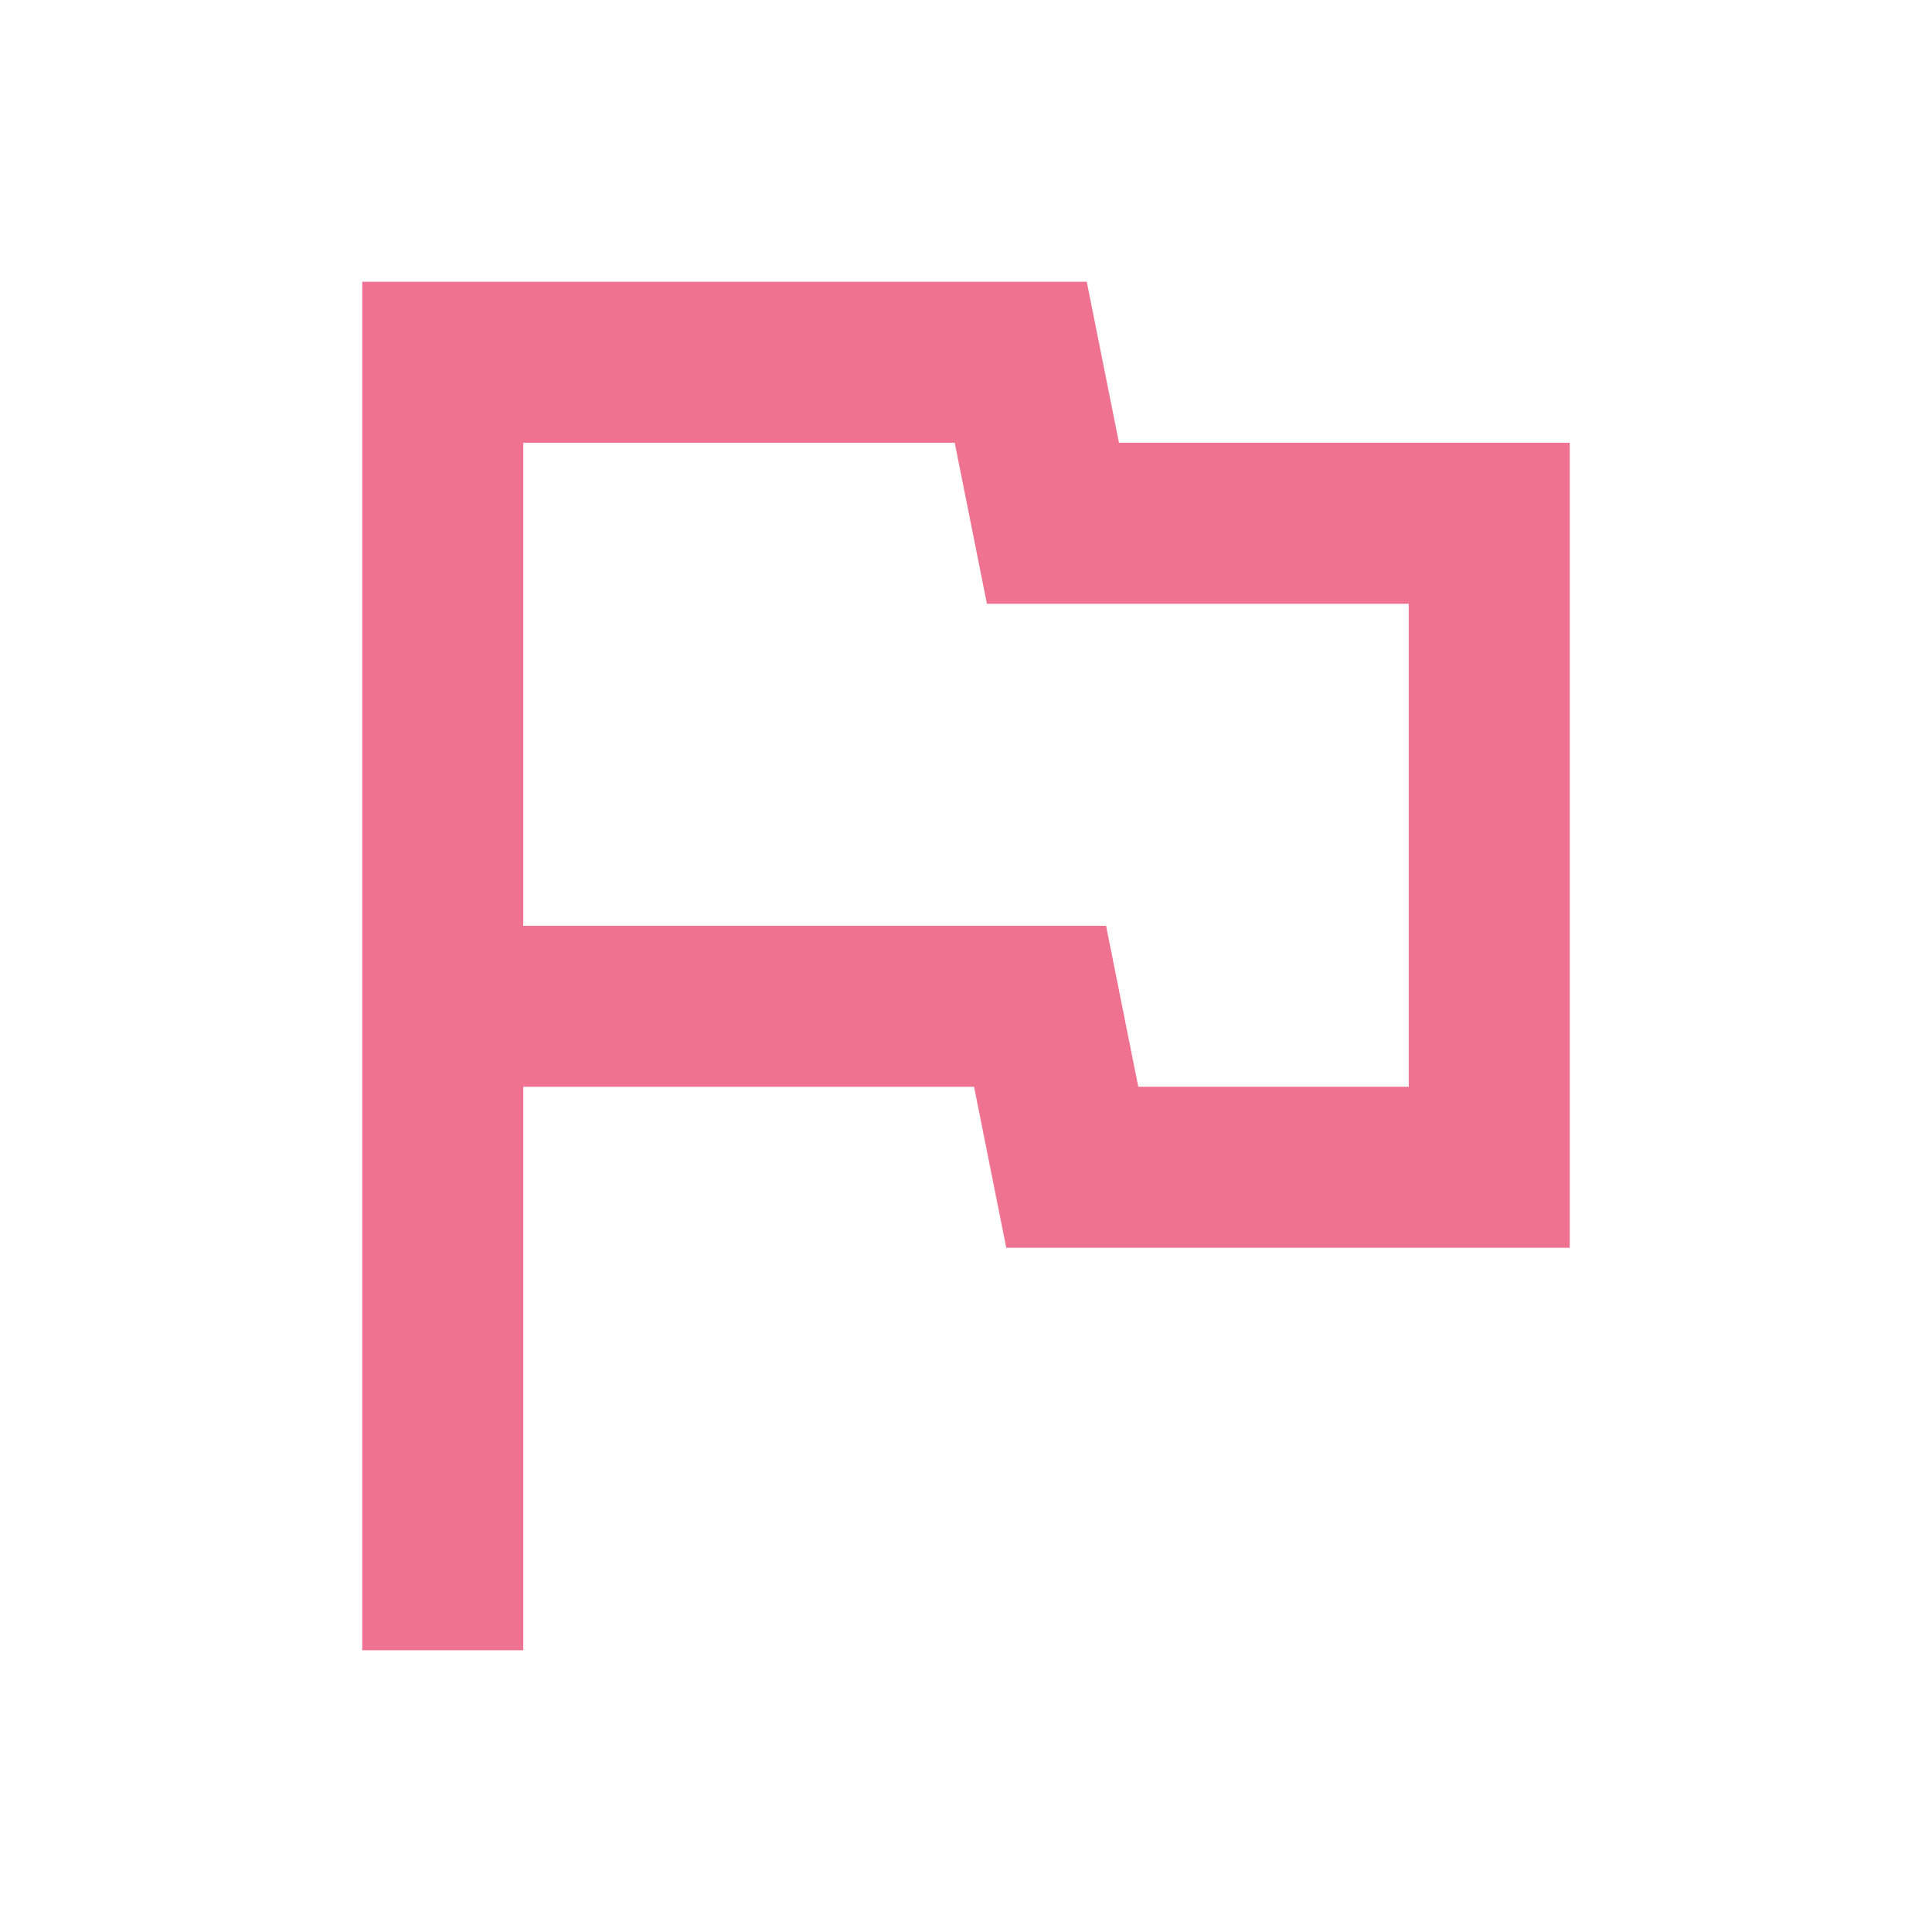
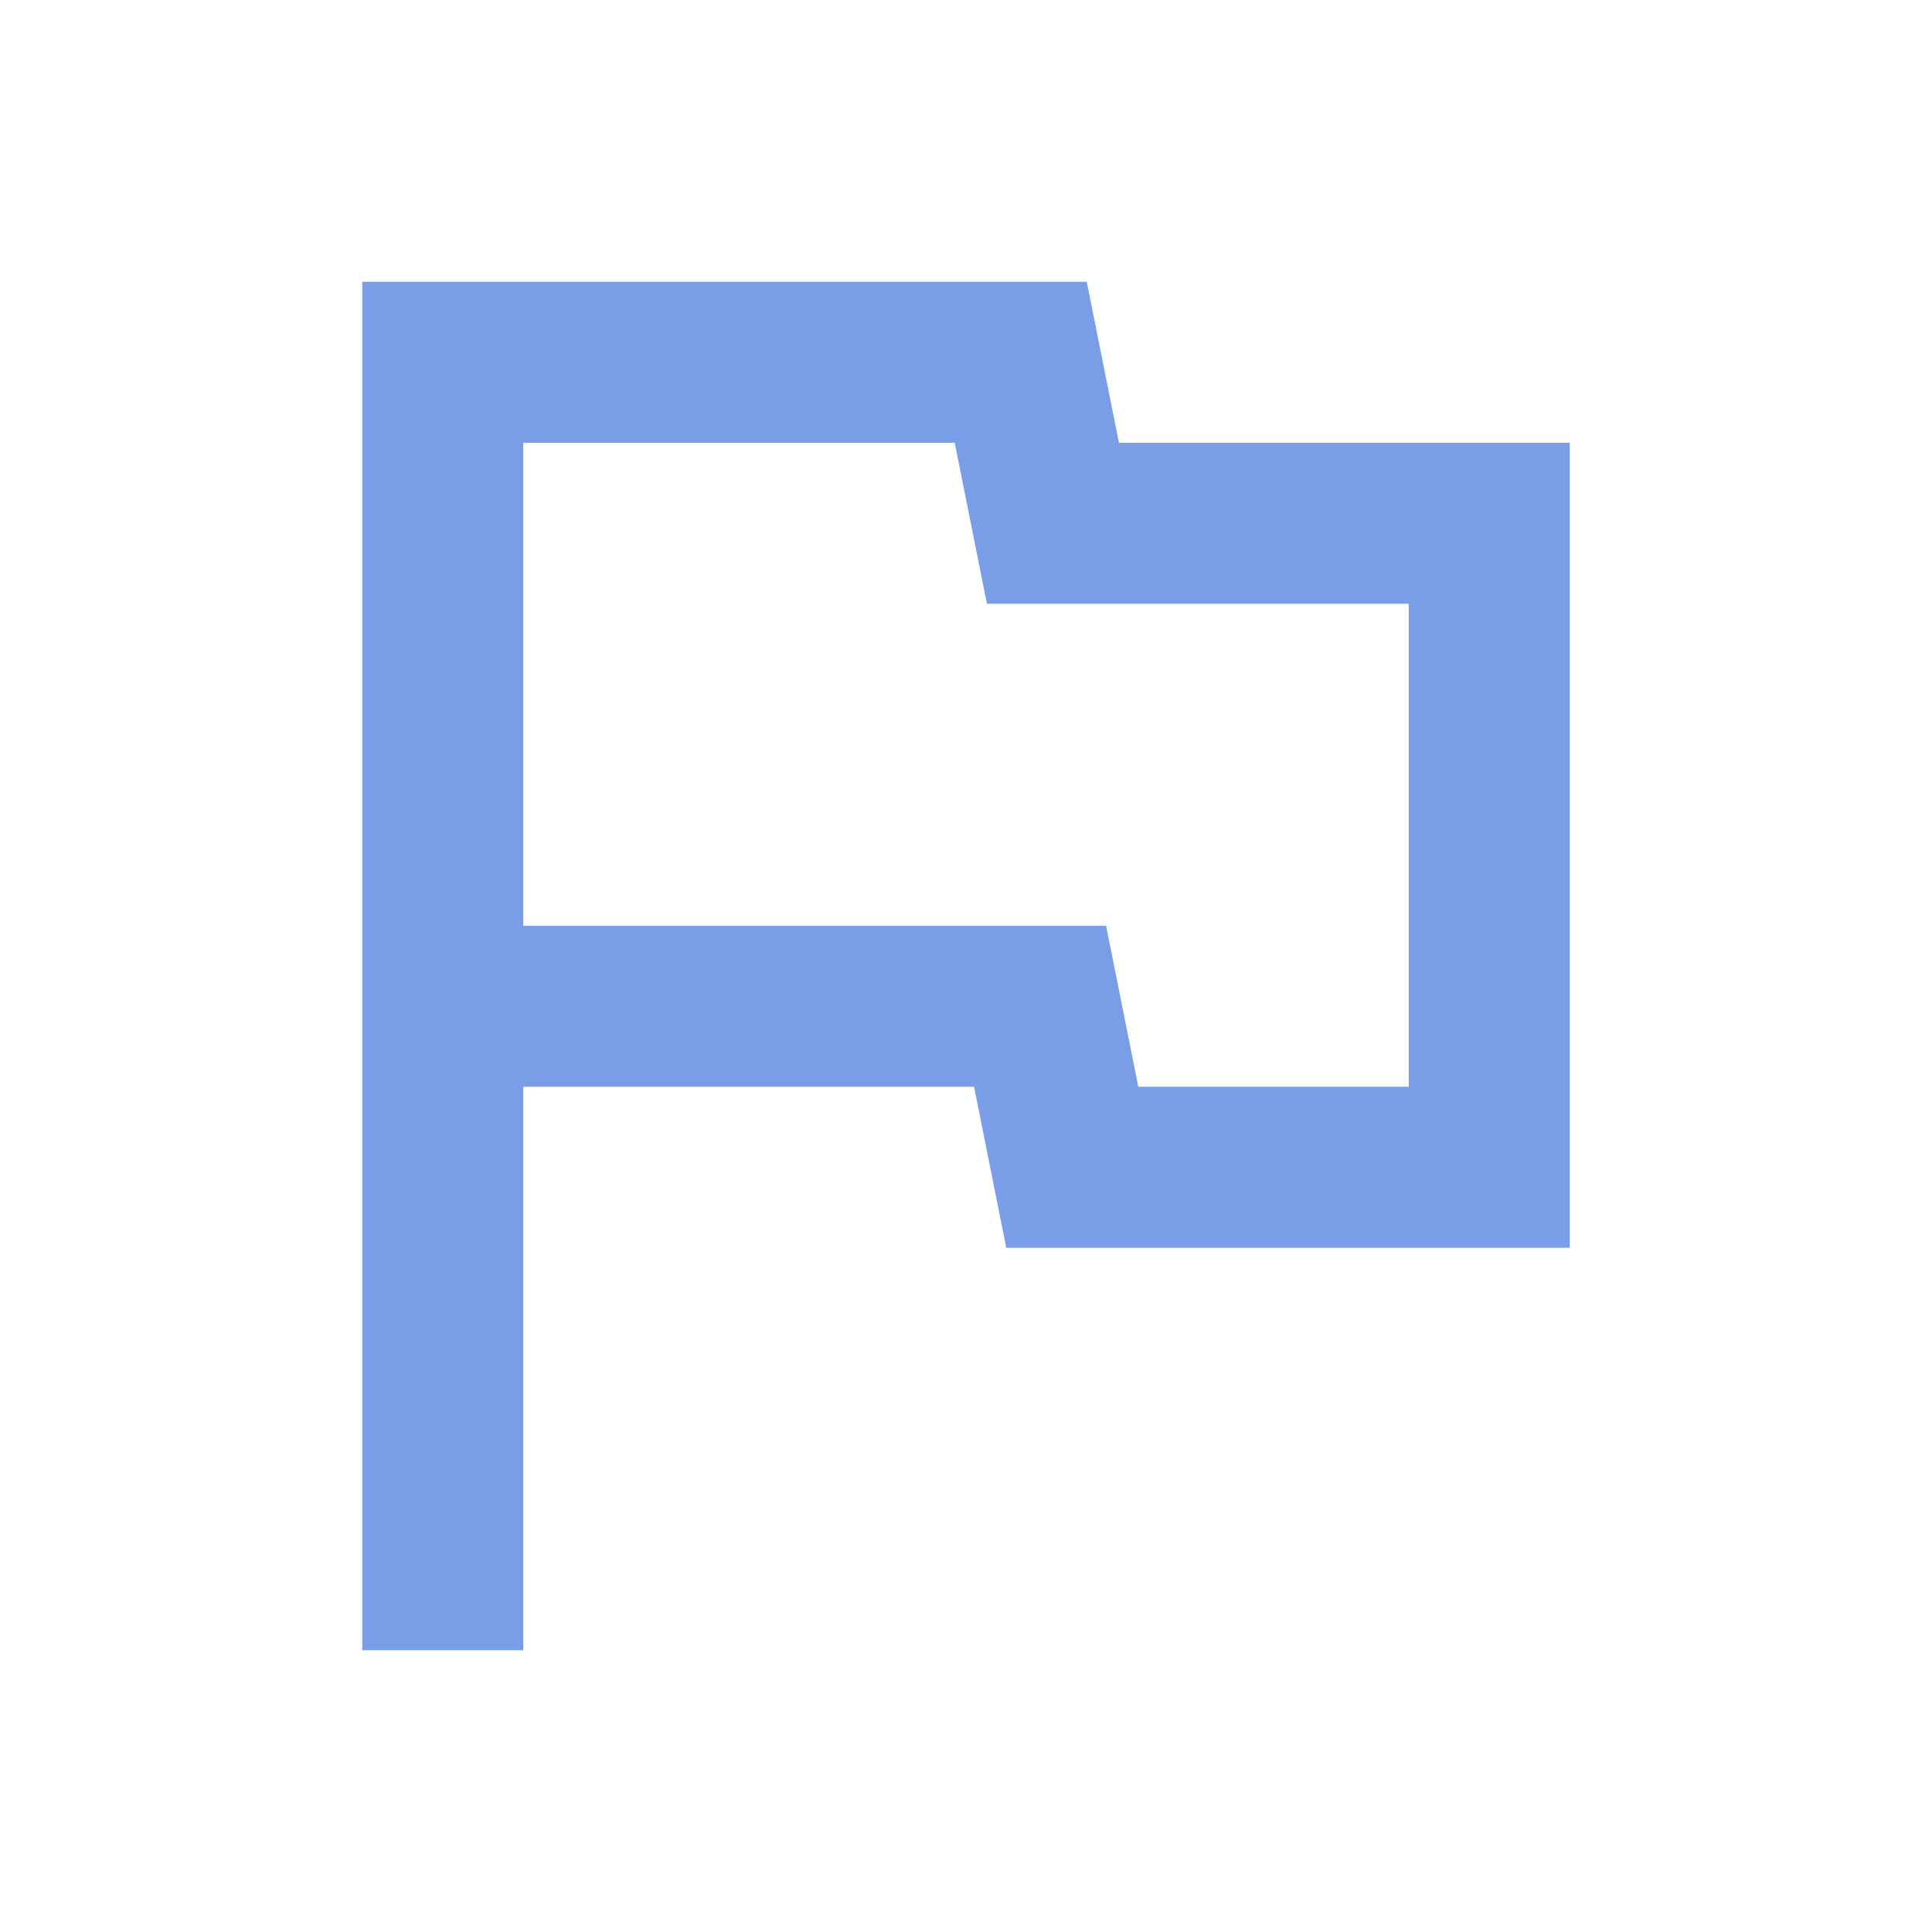
<svg xmlns="http://www.w3.org/2000/svg" width="16" height="16" viewBox="0 0 24 24" fill="none">
-   <path fill-rule="evenodd" clip-rule="evenodd" d="M4.5 3.5H13.5L13.9 5.5H19.5V15.5H12.5L12.1 13.5H6.5V20.5H4.5V3.5ZM12.26 7.5L11.86 5.5H6.5V11.5H13.74L14.14 13.5H17.5V7.5H12.26Z" fill="#EF7290" />
+   <path fill-rule="evenodd" clip-rule="evenodd" d="M4.5 3.5H13.5L13.9 5.5H19.5V15.5H12.5L12.1 13.5H6.5V20.5H4.5V3.5ZM12.26 7.5L11.86 5.5H6.5V11.5H13.74L14.14 13.5H17.5V7.5H12.26Z" fill="hsla(220, 70%, 69%, 1)" />
</svg>
